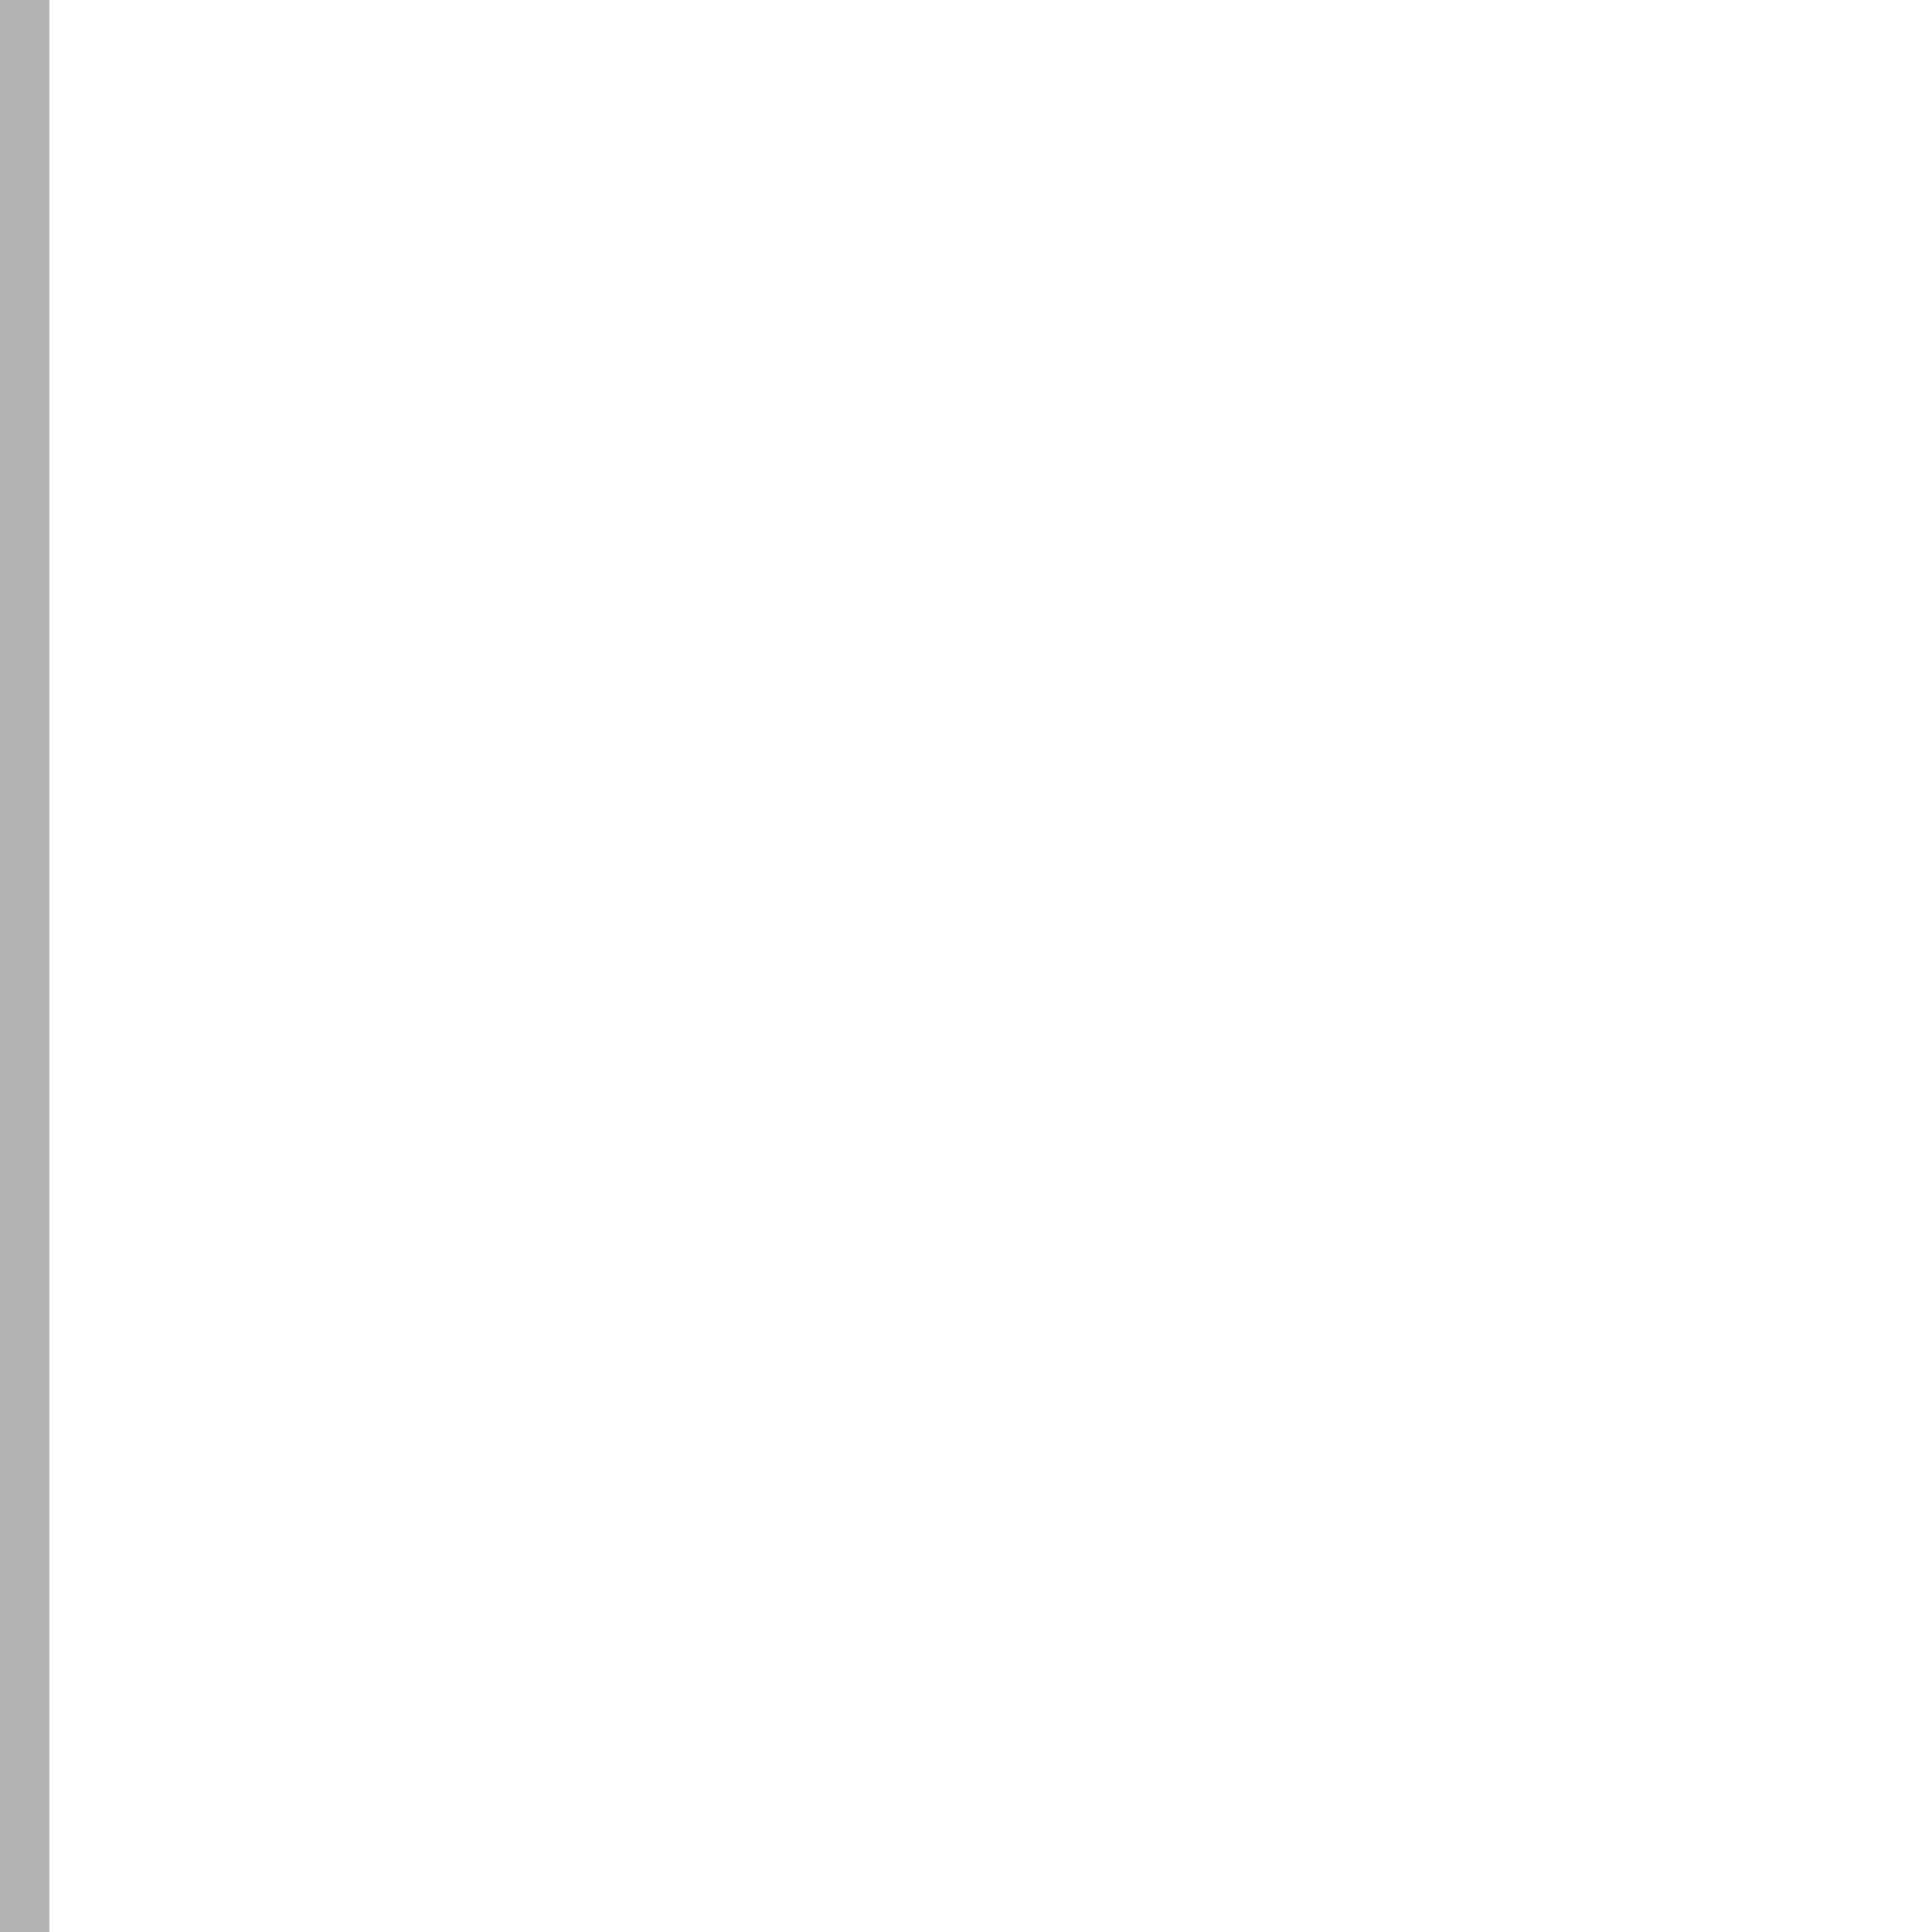
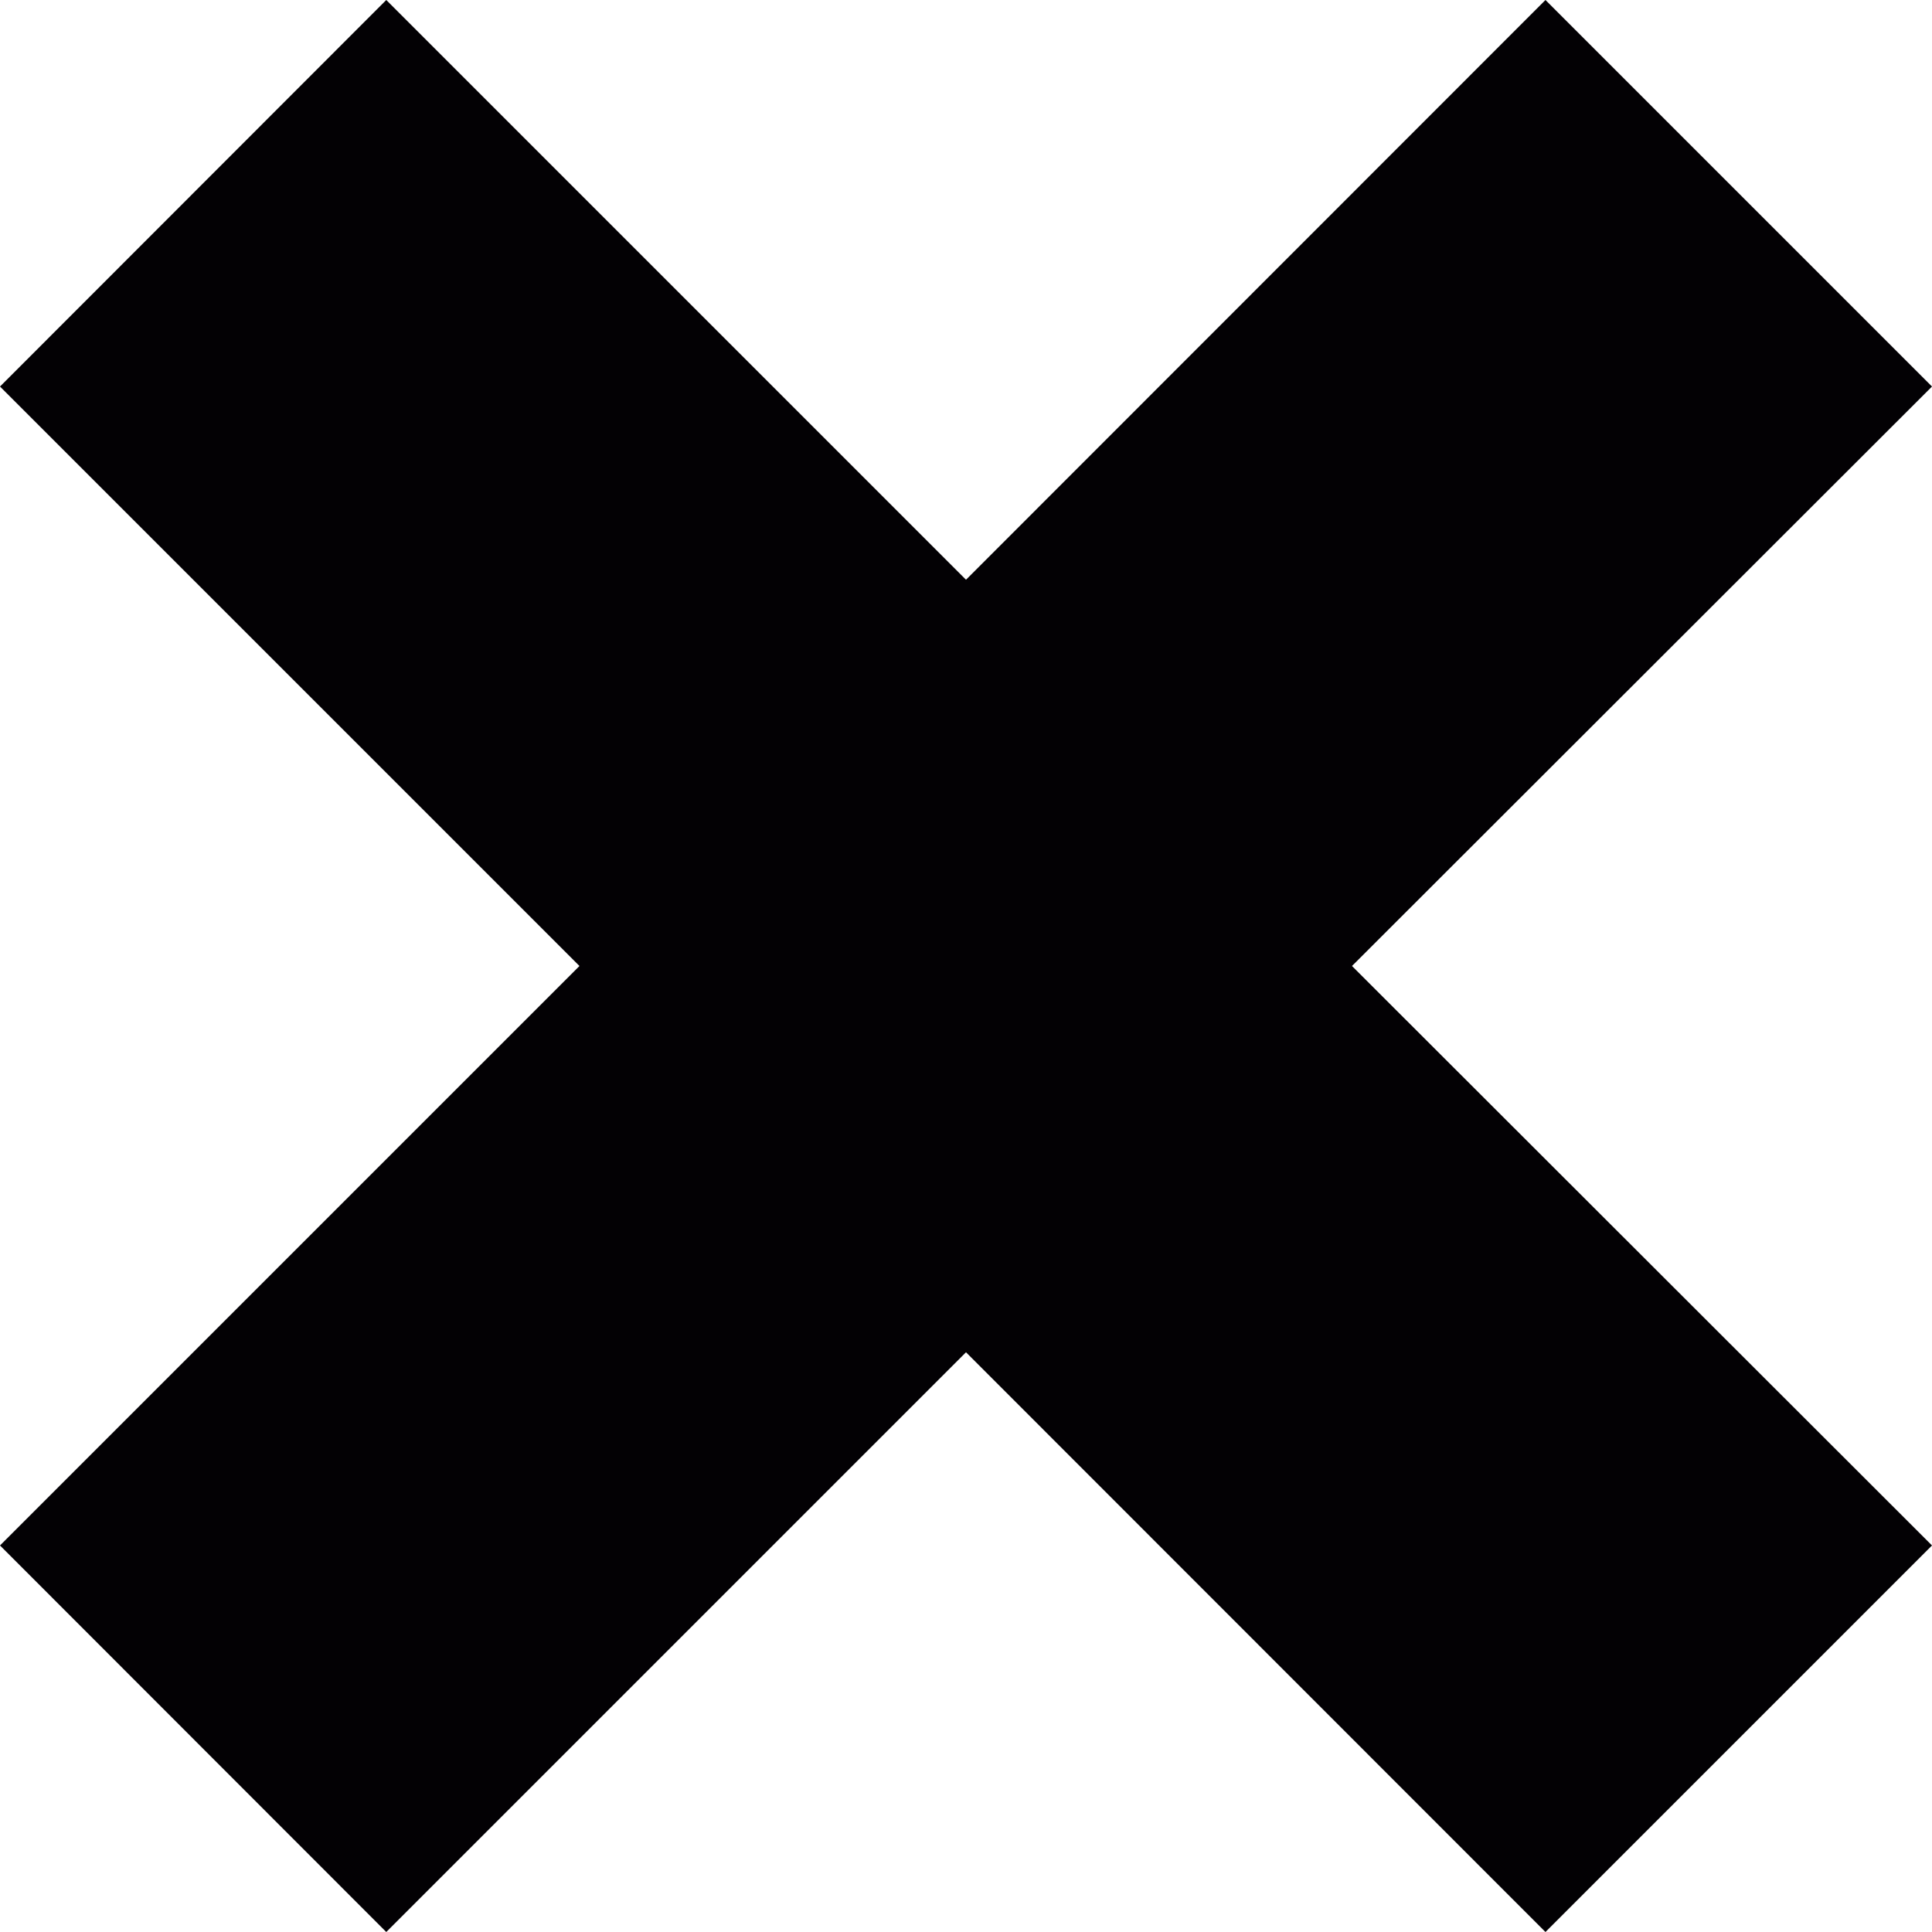
- <svg xmlns="http://www.w3.org/2000/svg" width="11px" height="11px" viewBox="0 0 11 11" version="1.1">
-   <defs />
-   <g id="Page-1" stroke="none" stroke-width="1" fill="none" fill-rule="evenodd" fill-opacity="0.3" font-family="FontAwesome" font-size="14" font-weight="normal">
-     <g id="Artboard" transform="translate(-170, -70)" fill="#000000">
-       <text id="times---FontAwesome">
-         <tspan x="170" y="80"></tspan>
-       </text>
+ <svg xmlns="http://www.w3.org/2000/svg" version="1.1" id="Capa_1" x="0px" y="0px" viewBox="0 0 28 28" style="enable-background:new 0 0 28 28;" xml:space="preserve">
+   <g>
+     <g id="x">
+       <g>
+         <polygon style="fill:#030104;" points="28,22.398 19.594,14 28,5.602 22.398,0 14,8.402 5.598,0 0,5.602 8.398,14 0,22.398      5.598,28 14,19.598 22.398,28    " />
+       </g>
    </g>
  </g>
+   <g>
+ </g>
+   <g>
+ </g>
+   <g>
+ </g>
+   <g>
+ </g>
+   <g>
+ </g>
+   <g>
+ </g>
+   <g>
+ </g>
+   <g>
+ </g>
+   <g>
+ </g>
+   <g>
+ </g>
+   <g>
+ </g>
+   <g>
+ </g>
+   <g>
+ </g>
+   <g>
+ </g>
+   <g>
+ </g>
</svg>
